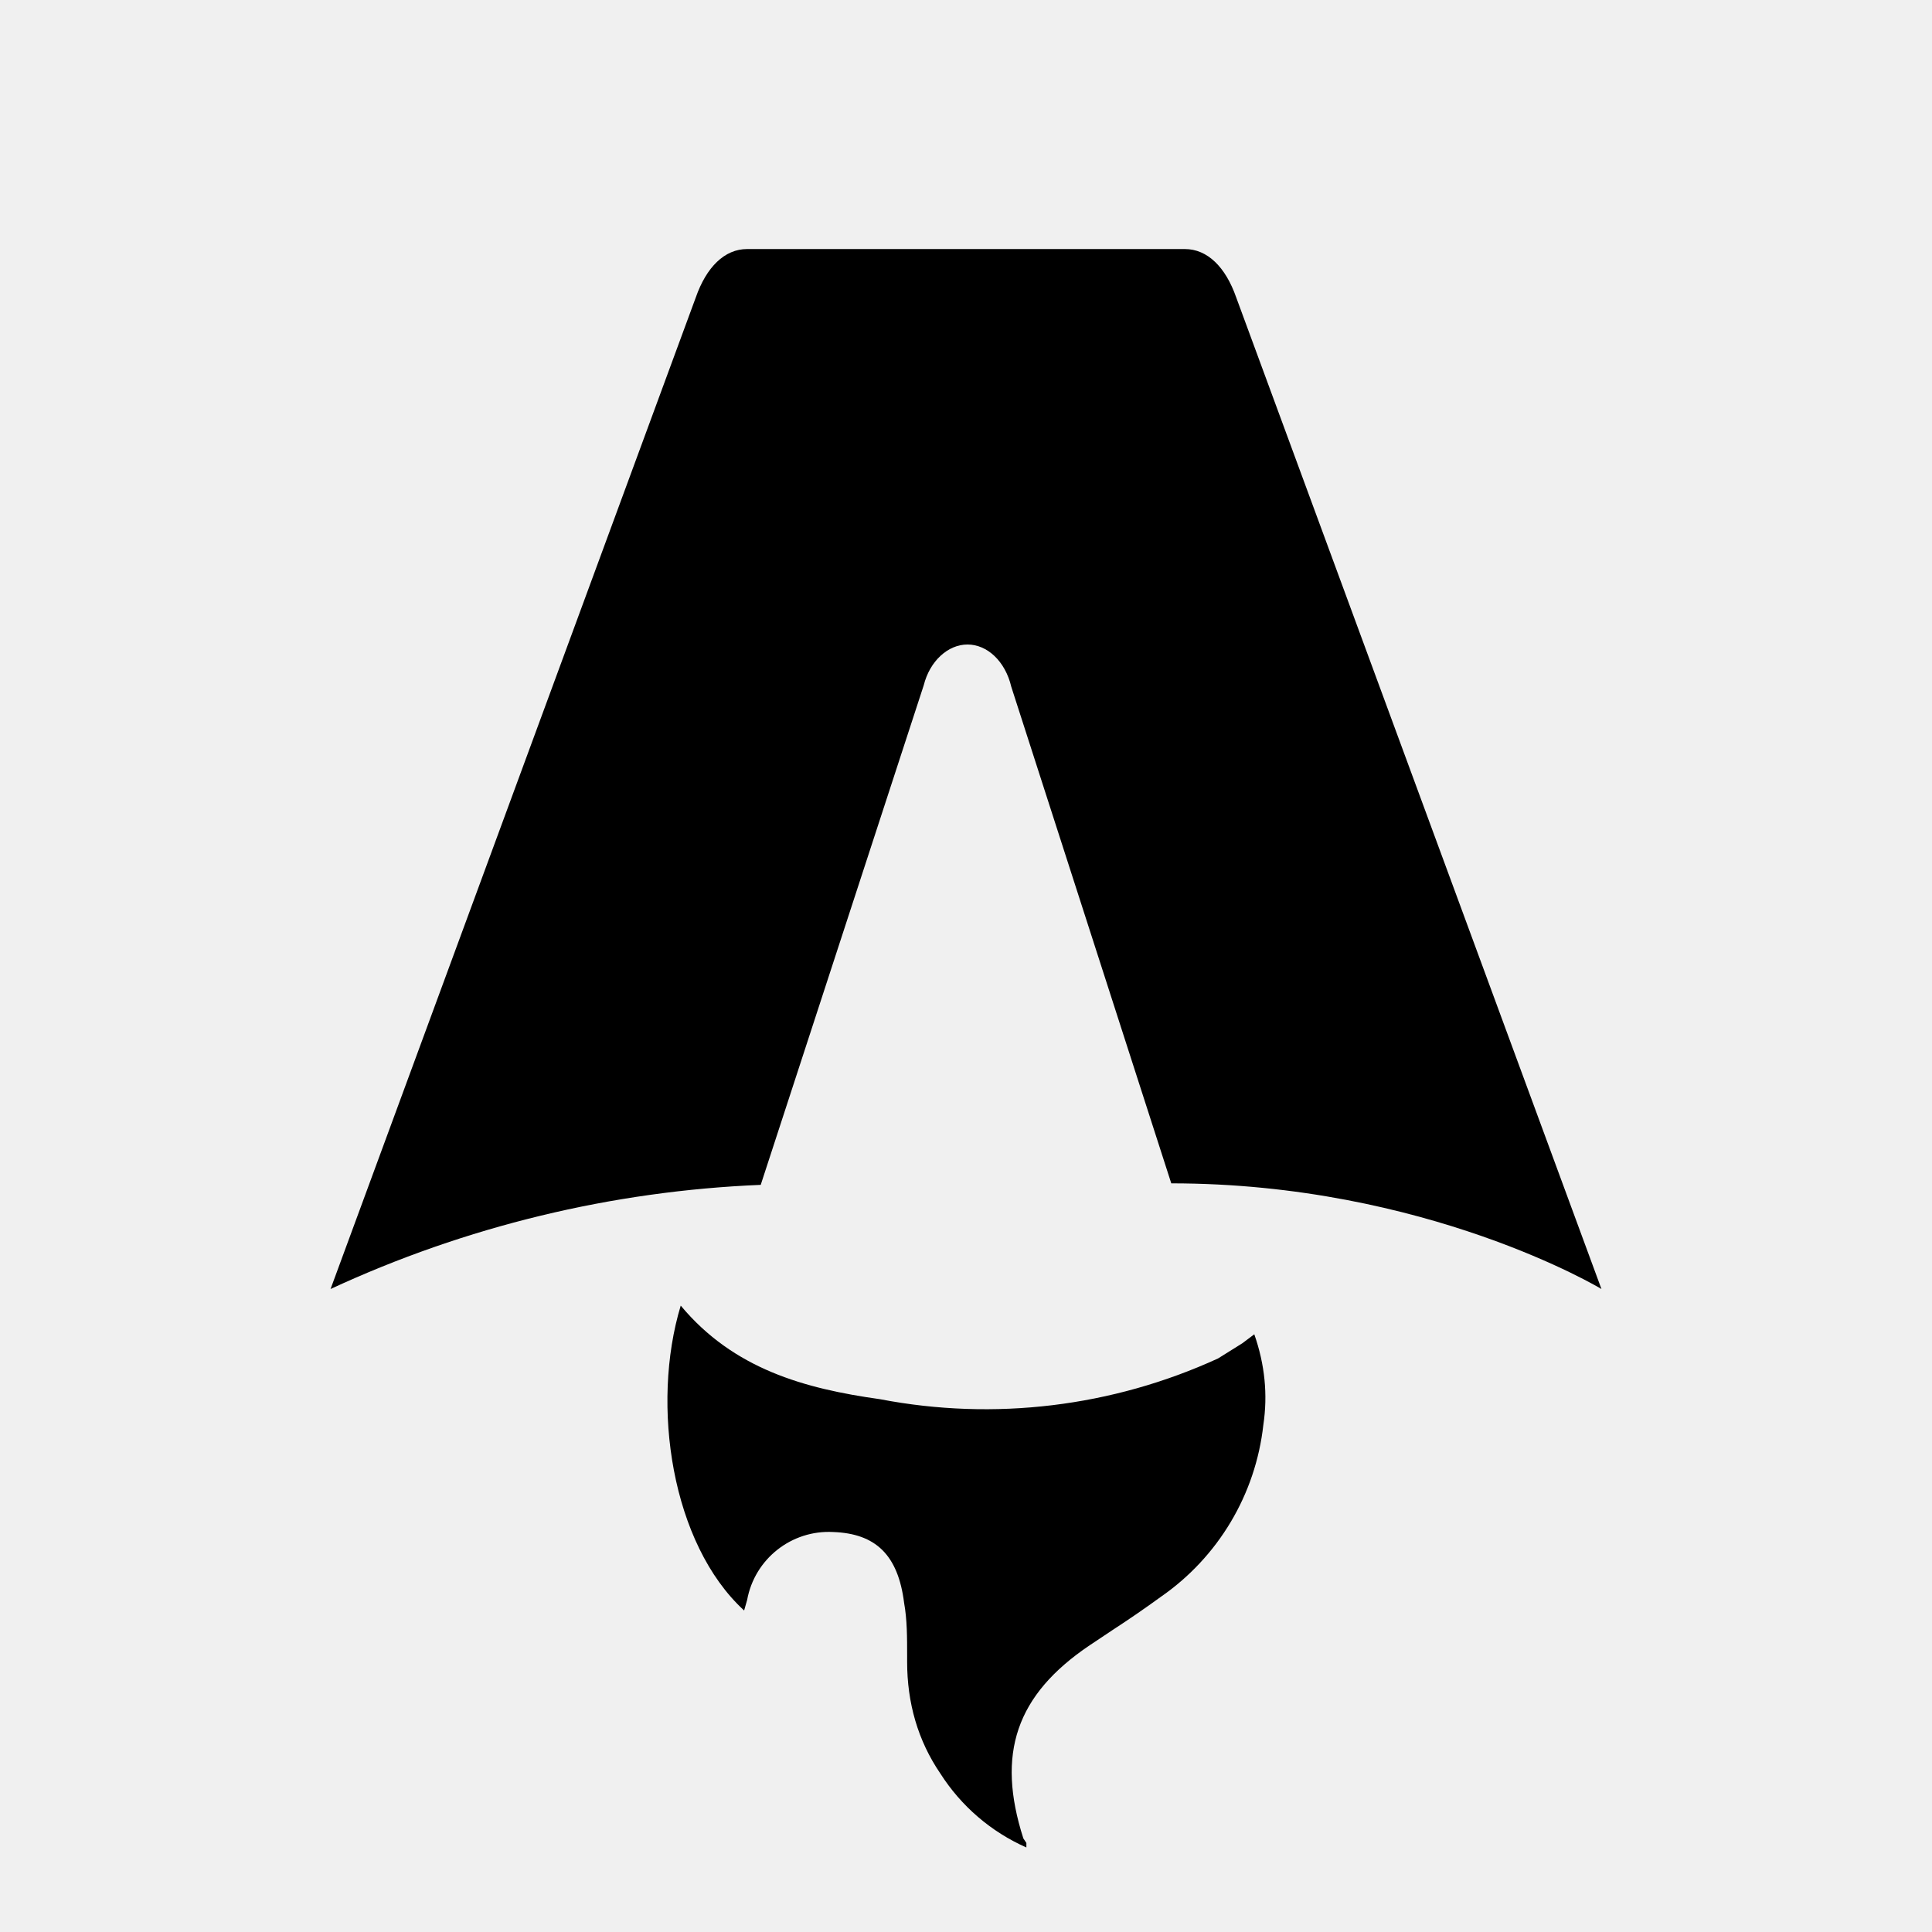
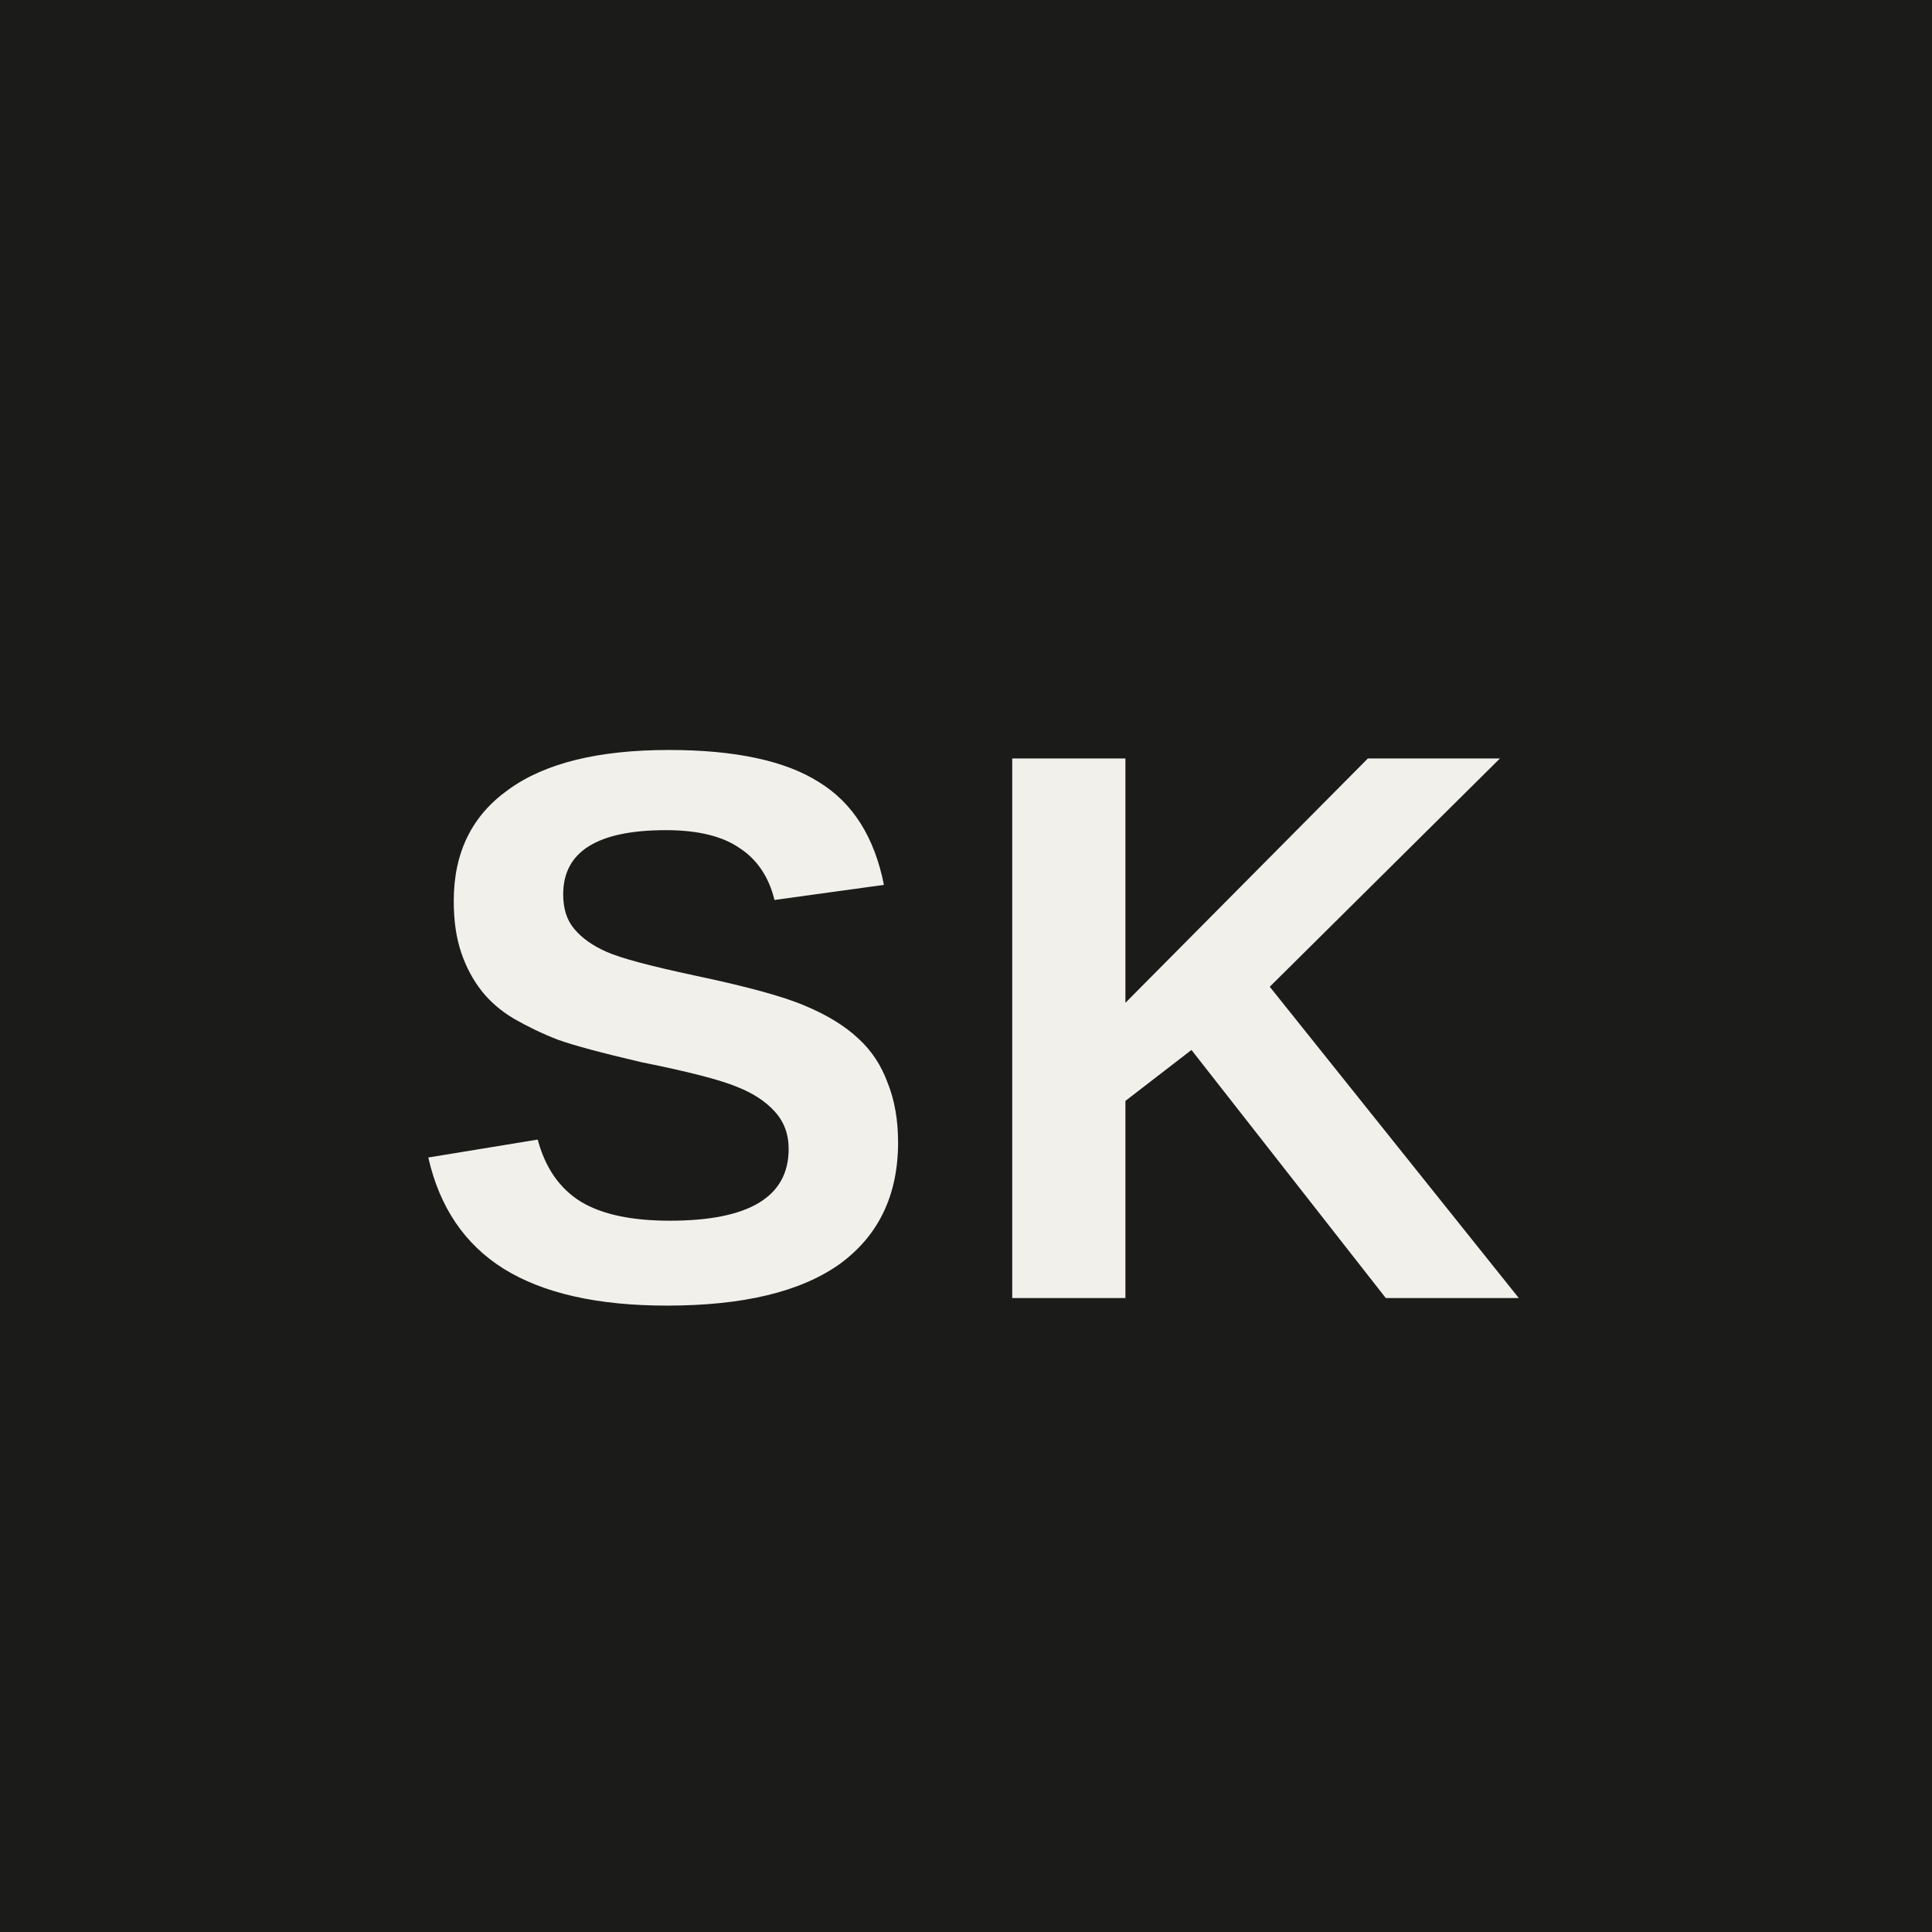
- <svg xmlns="http://www.w3.org/2000/svg" fill="none" viewBox="0 0 128 128">
-   <path d="M50.4 78.5a75.1 75.1 0 0 0-28.5 6.9l24.2-65.7c.7-2 1.9-3.2 3.4-3.2h29c1.5 0 2.7 1.2 3.4 3.2l24.2 65.7s-11.6-7-28.5-7L67 45.5c-.4-1.7-1.6-2.8-2.9-2.8-1.3 0-2.5 1.1-2.9 2.7L50.4 78.5Zm-1.1 28.2Zm-4.2-20.2c-2 6.6-.6 15.8 4.2 20.2a17.5 17.5 0 0 1 .2-.7 5.5 5.5 0 0 1 5.7-4.5c2.8.1 4.3 1.5 4.7 4.7.2 1.1.2 2.3.2 3.5v.4c0 2.7.7 5.2 2.2 7.4a13 13 0 0 0 5.7 4.9v-.3l-.2-.3c-1.8-5.6-.5-9.5 4.4-12.8l1.5-1a73 73 0 0 0 3.2-2.2 16 16 0 0 0 6.8-11.4c.3-2 .1-4-.6-6l-.8.6-1.6 1a37 37 0 0 1-22.4 2.7c-5-.7-9.7-2-13.2-6.2Z" />
-   <style>
-         path { fill: #000; }
-         @media (prefers-color-scheme: dark) {
-             path { fill: #FFF; }
-         }
-     </style>
+ <svg xmlns="http://www.w3.org/2000/svg" viewBox="0 0 32 32">
+   <style>rect{fill:#1b1b1a}text{fill:#f2f0eb}@media (prefers-color-scheme:dark){rect{fill:#f2f0eb}text{fill:#1b1b1a}}</style>
+   <rect width="32" height="32" />
+   <text x="16" y="21.5" text-anchor="middle" font-family="Helvetica Neue,Arial,sans-serif" font-size="13" font-weight="600" letter-spacing="0.5">SK</text>
</svg>
